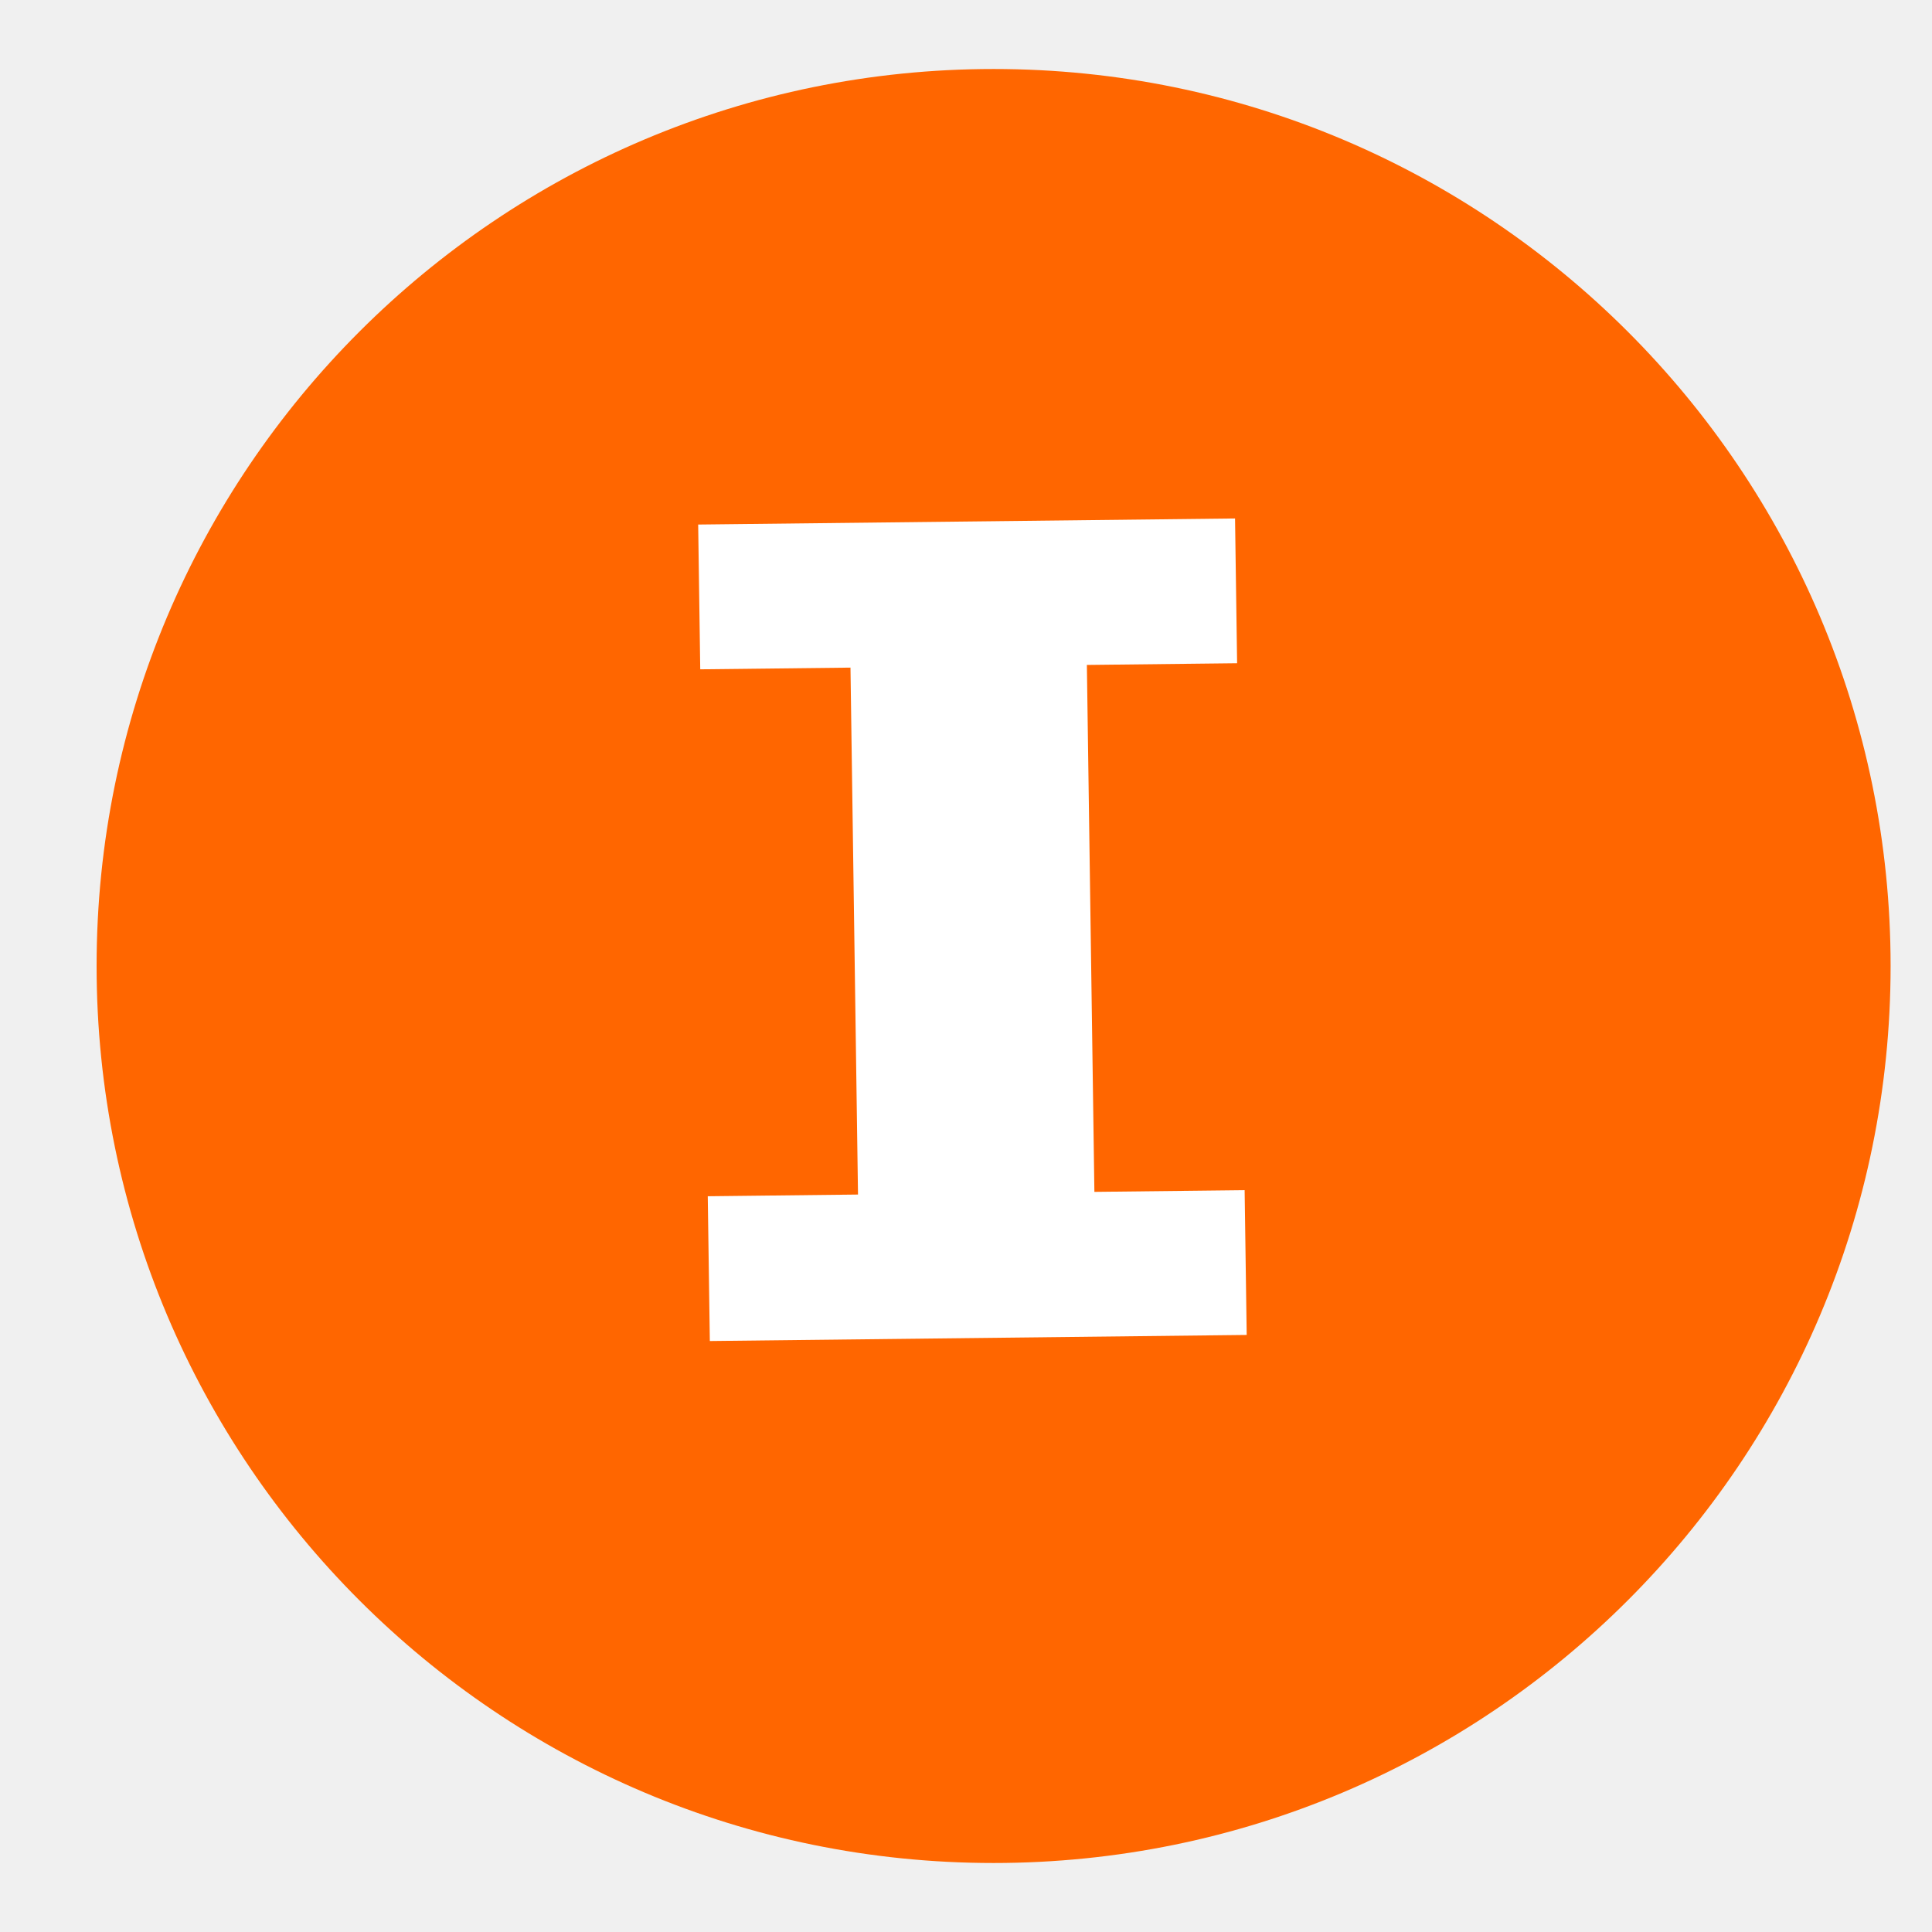
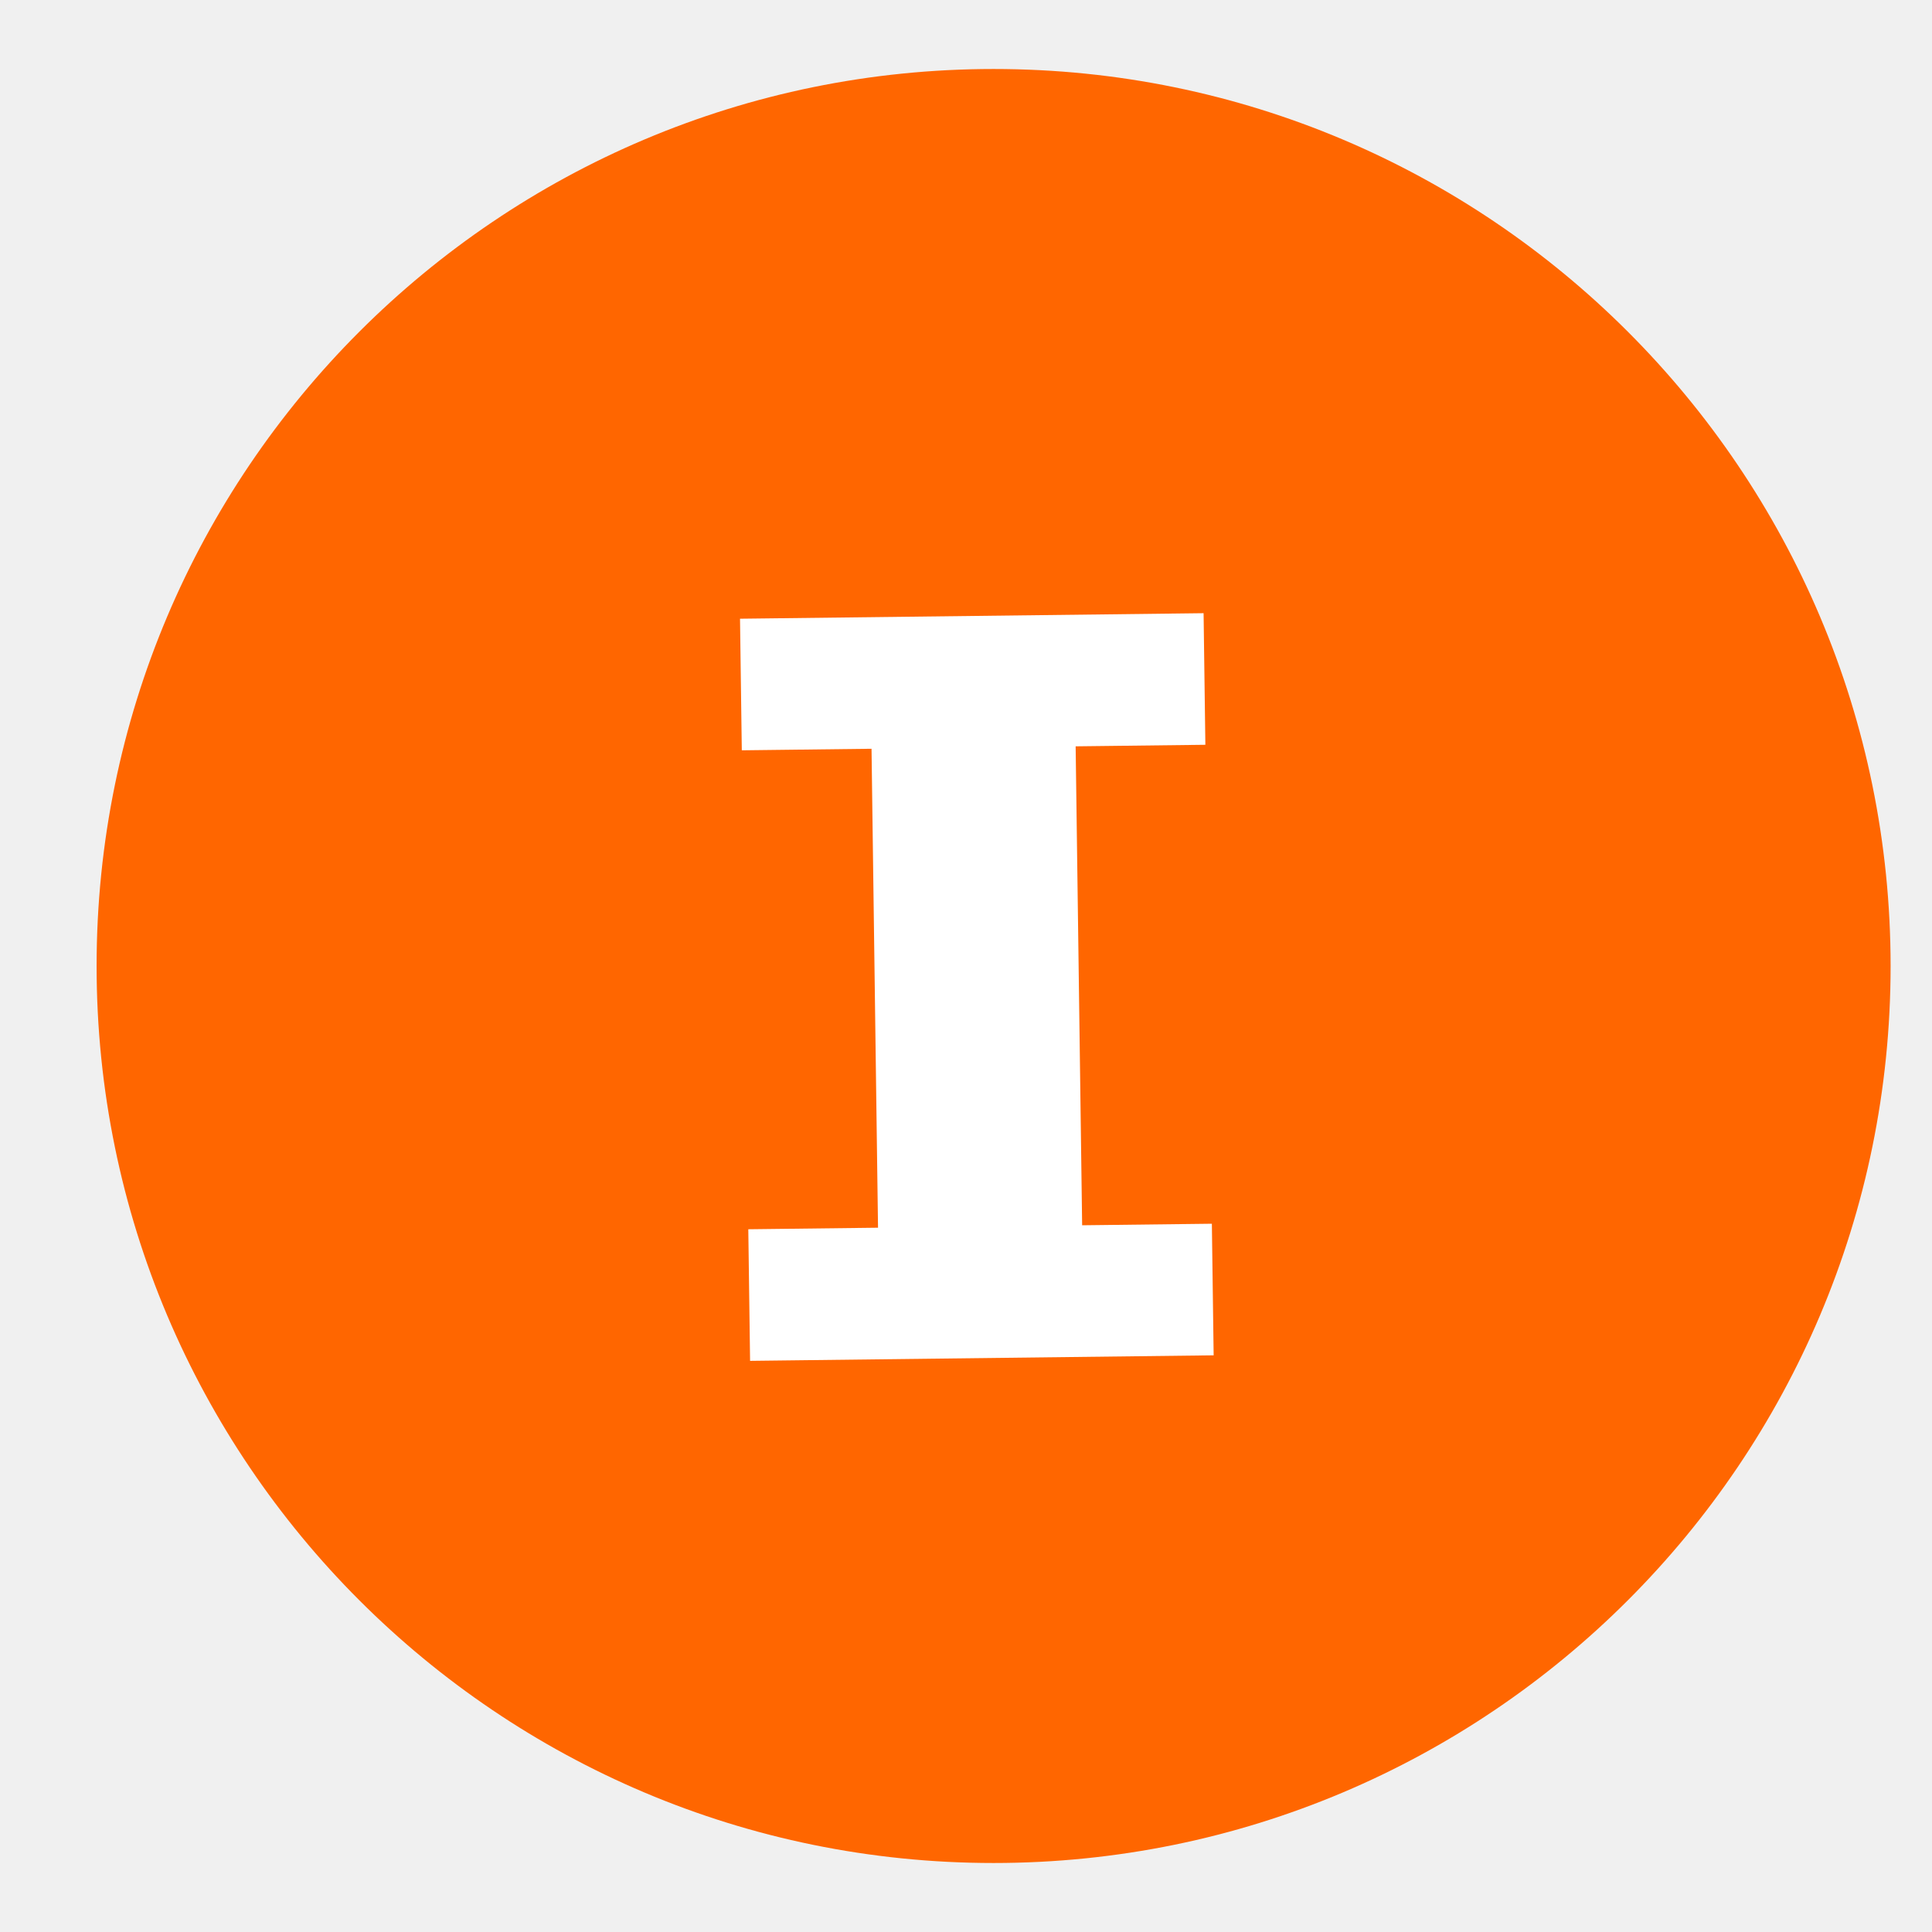
<svg xmlns="http://www.w3.org/2000/svg" xmlns:xlink="http://www.w3.org/1999/xlink" width="30px" height="30px" viewBox="0 0 14 14" id="svg2" version="1.1">
  <defs id="defs9" />
  <animate xlink:href="#back" attributeName="r" from="5.3" to="7.5" dur="1s" begin="0s" repeatCount="indefinite" fill="freeze" id="circ-anim" />
  <animate xlink:href="#back" attributeType="CSS" attributeName="opacity" from="1" to="0" dur="1s" begin="0s" repeatCount="indefinite" fill="freeze" id="circ-anim" />
  <circle id="back" cx="7.2" cy="7" r="6.5" stroke-width="0.333" style="fill:#ff6600" />
  <circle class="front" cx="7.2" cy="7" r="5.5" id="circle5" style="fill:#ff6600" />
-   <g transform="matrix(0.9516462,-0.01077161,0.0120968,0.8473953,0.789753,0.687208)" style="font-style:normal;font-variant:normal;font-weight:bold;font-stretch:normal;font-size:9.602px;line-height:125%;font-family:sans-serif;-inkscape-font-specification:'sans-serif Bold';text-align:center;letter-spacing:0px;word-spacing:0px;text-anchor:middle;fill:#ffffff;fill-opacity:1;stroke:none;stroke-width:1px;stroke-linecap:butt;stroke-linejoin:miter;stroke-opacity:1" id="text4139">
+   <g transform="matrix(0.8217131,-0.00979067,0.01044516,0.7702257,1.675911,1.653218)" style="font-style:normal;font-variant:normal;font-weight:bold;font-stretch:normal;font-size:9.602px;line-height:125%;font-family:sans-serif;-inkscape-font-specification:'sans-serif Bold';text-align:center;letter-spacing:0px;word-spacing:0px;text-anchor:middle;fill:#ffffff;fill-opacity:1;stroke:none;stroke-width:1px;stroke-linecap:butt;stroke-linejoin:miter;stroke-opacity:1" id="text4139">
    <path d="m 8.527,10.713 -4.088,0 0,-1.238 1.144,0 0,-4.506 -1.144,0 0,-1.238 4.088,0 0,1.238 -1.144,0 0,4.506 1.144,0 0,1.238 z" id="path4144" />
  </g>
+   <text xml:space="preserve" style="font-style:normal;font-weight:normal;font-size:6.417px;line-height:125%;font-family:sans-serif;text-align:center;letter-spacing:0px;word-spacing:0px;text-anchor:middle;fill:#000000;fill-opacity:1;stroke:none;stroke-width:1px;stroke-linecap:butt;stroke-linejoin:miter;stroke-opacity:1" x="6.194" y="6.369" id="text4136">
+     <tspan id="tspan4138" x="6.194" y="6.369" />
+   </text>
</svg>
